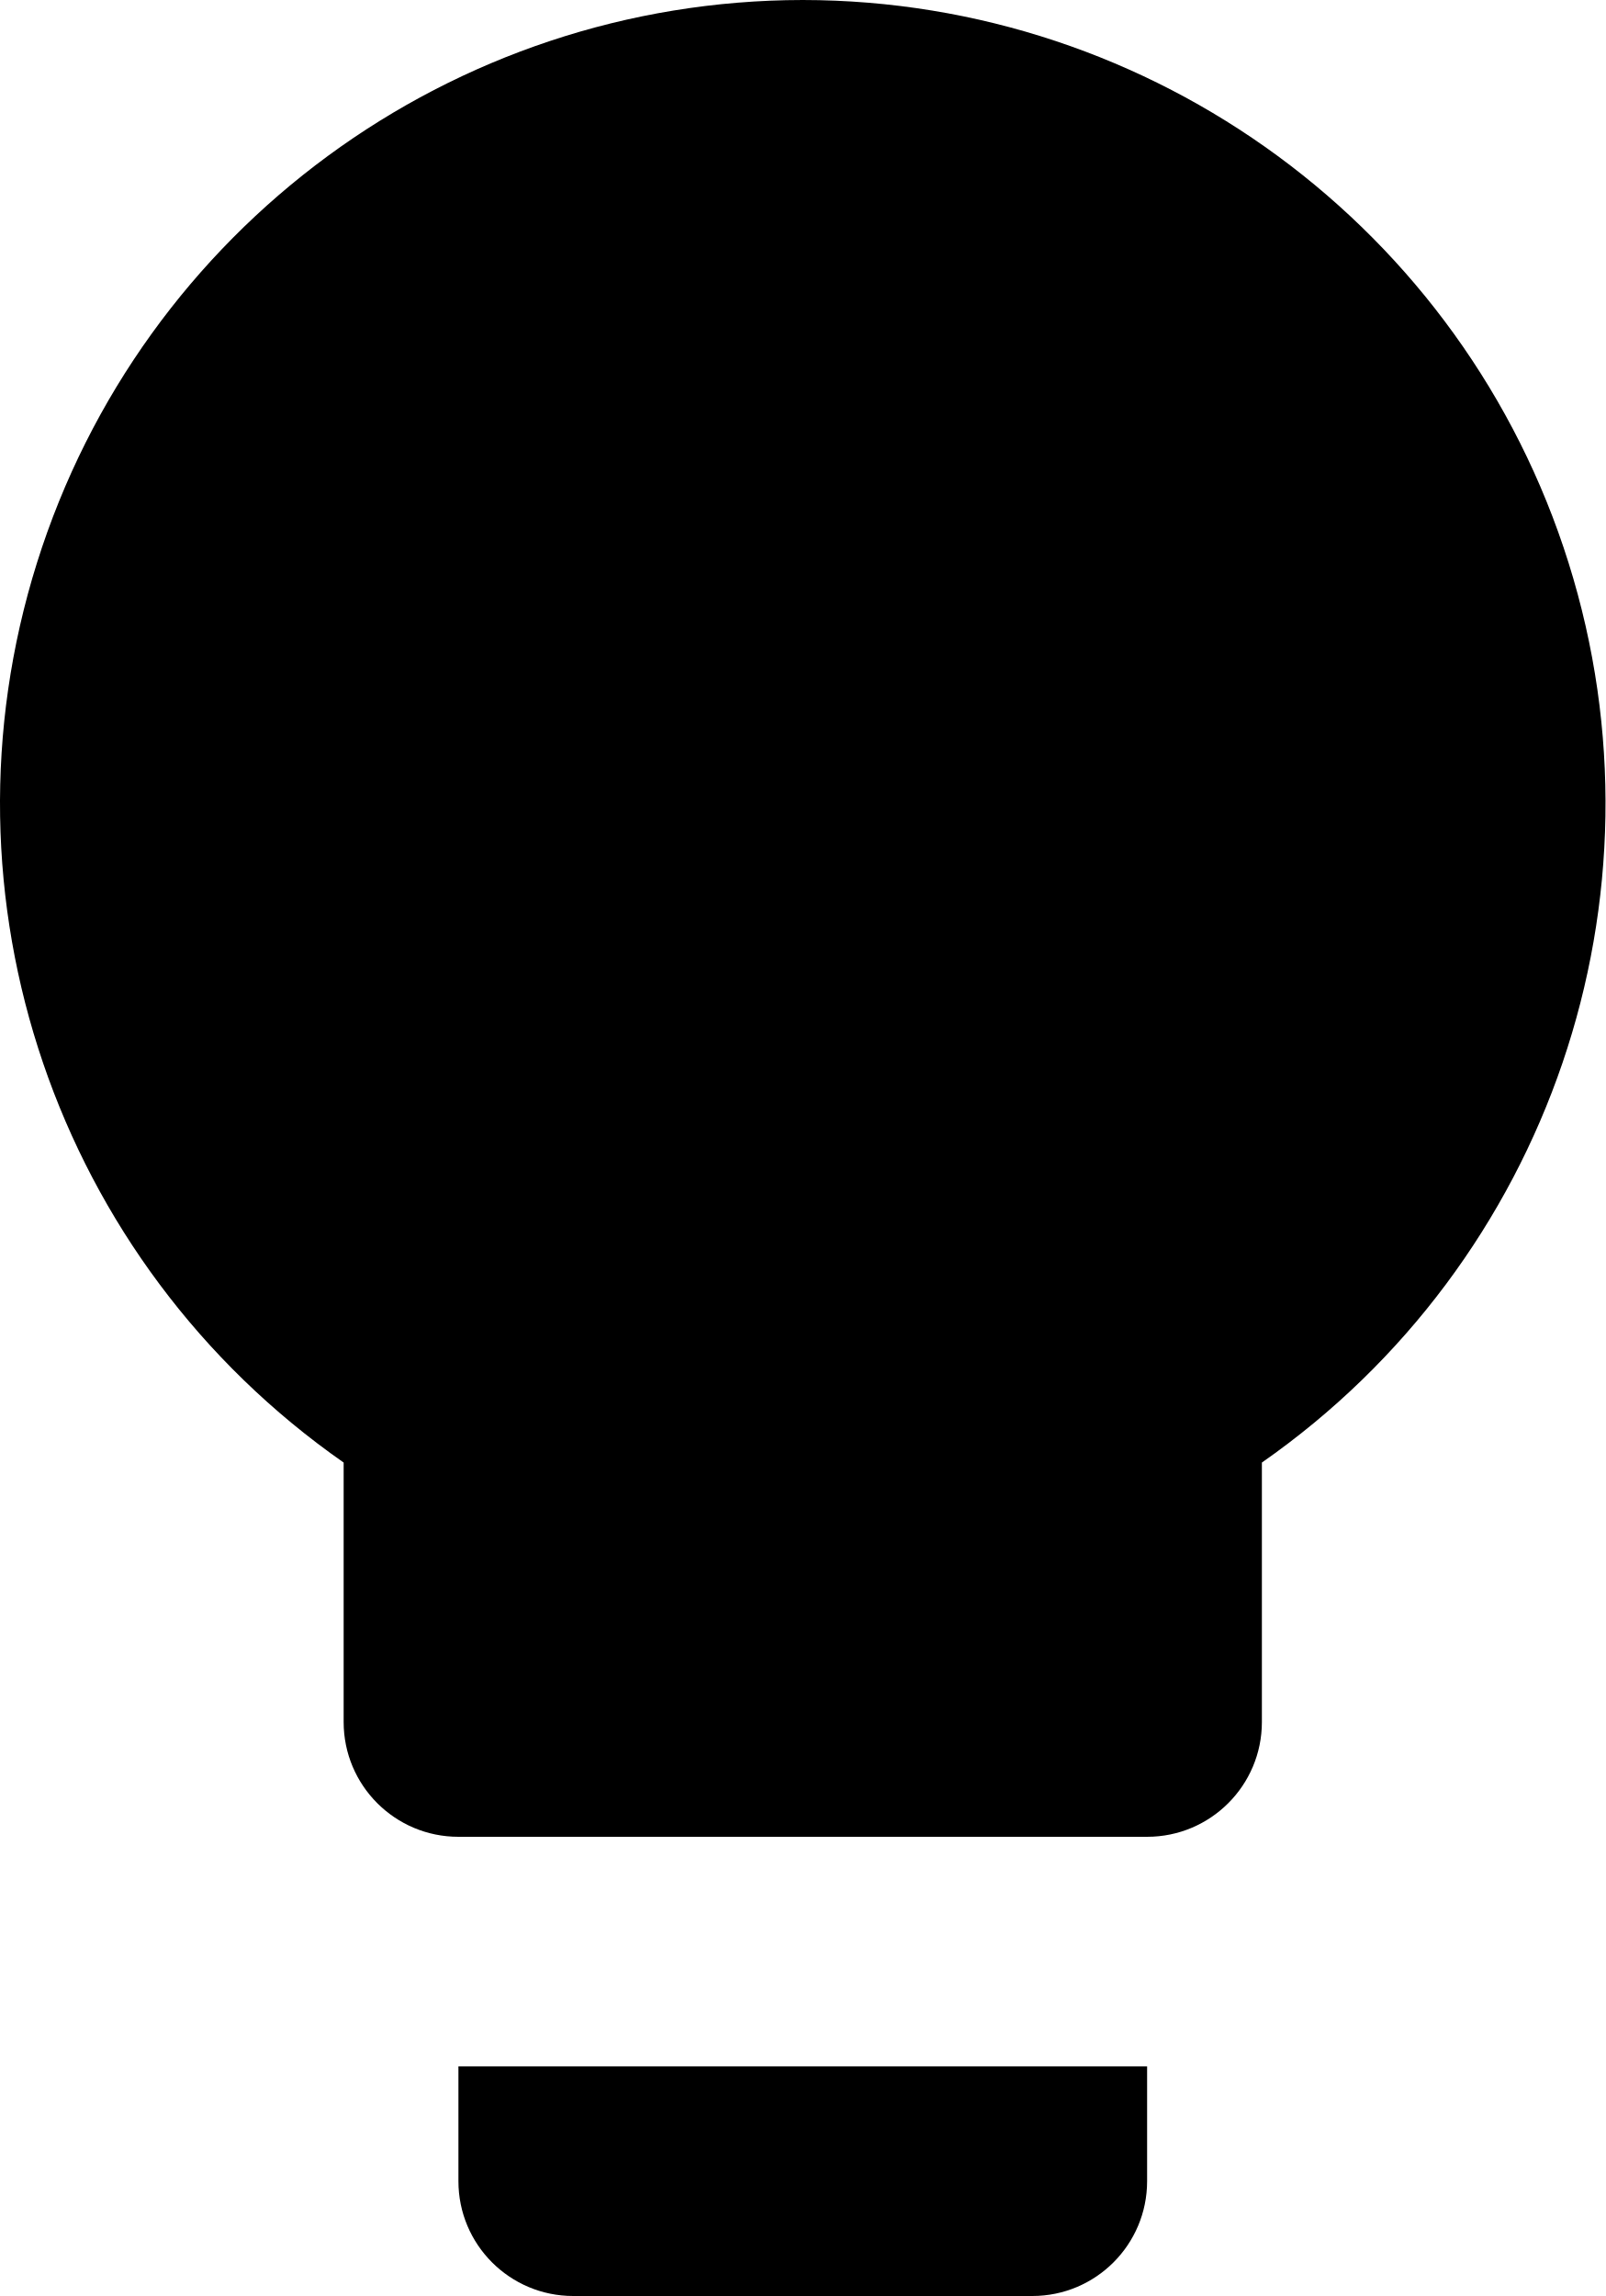
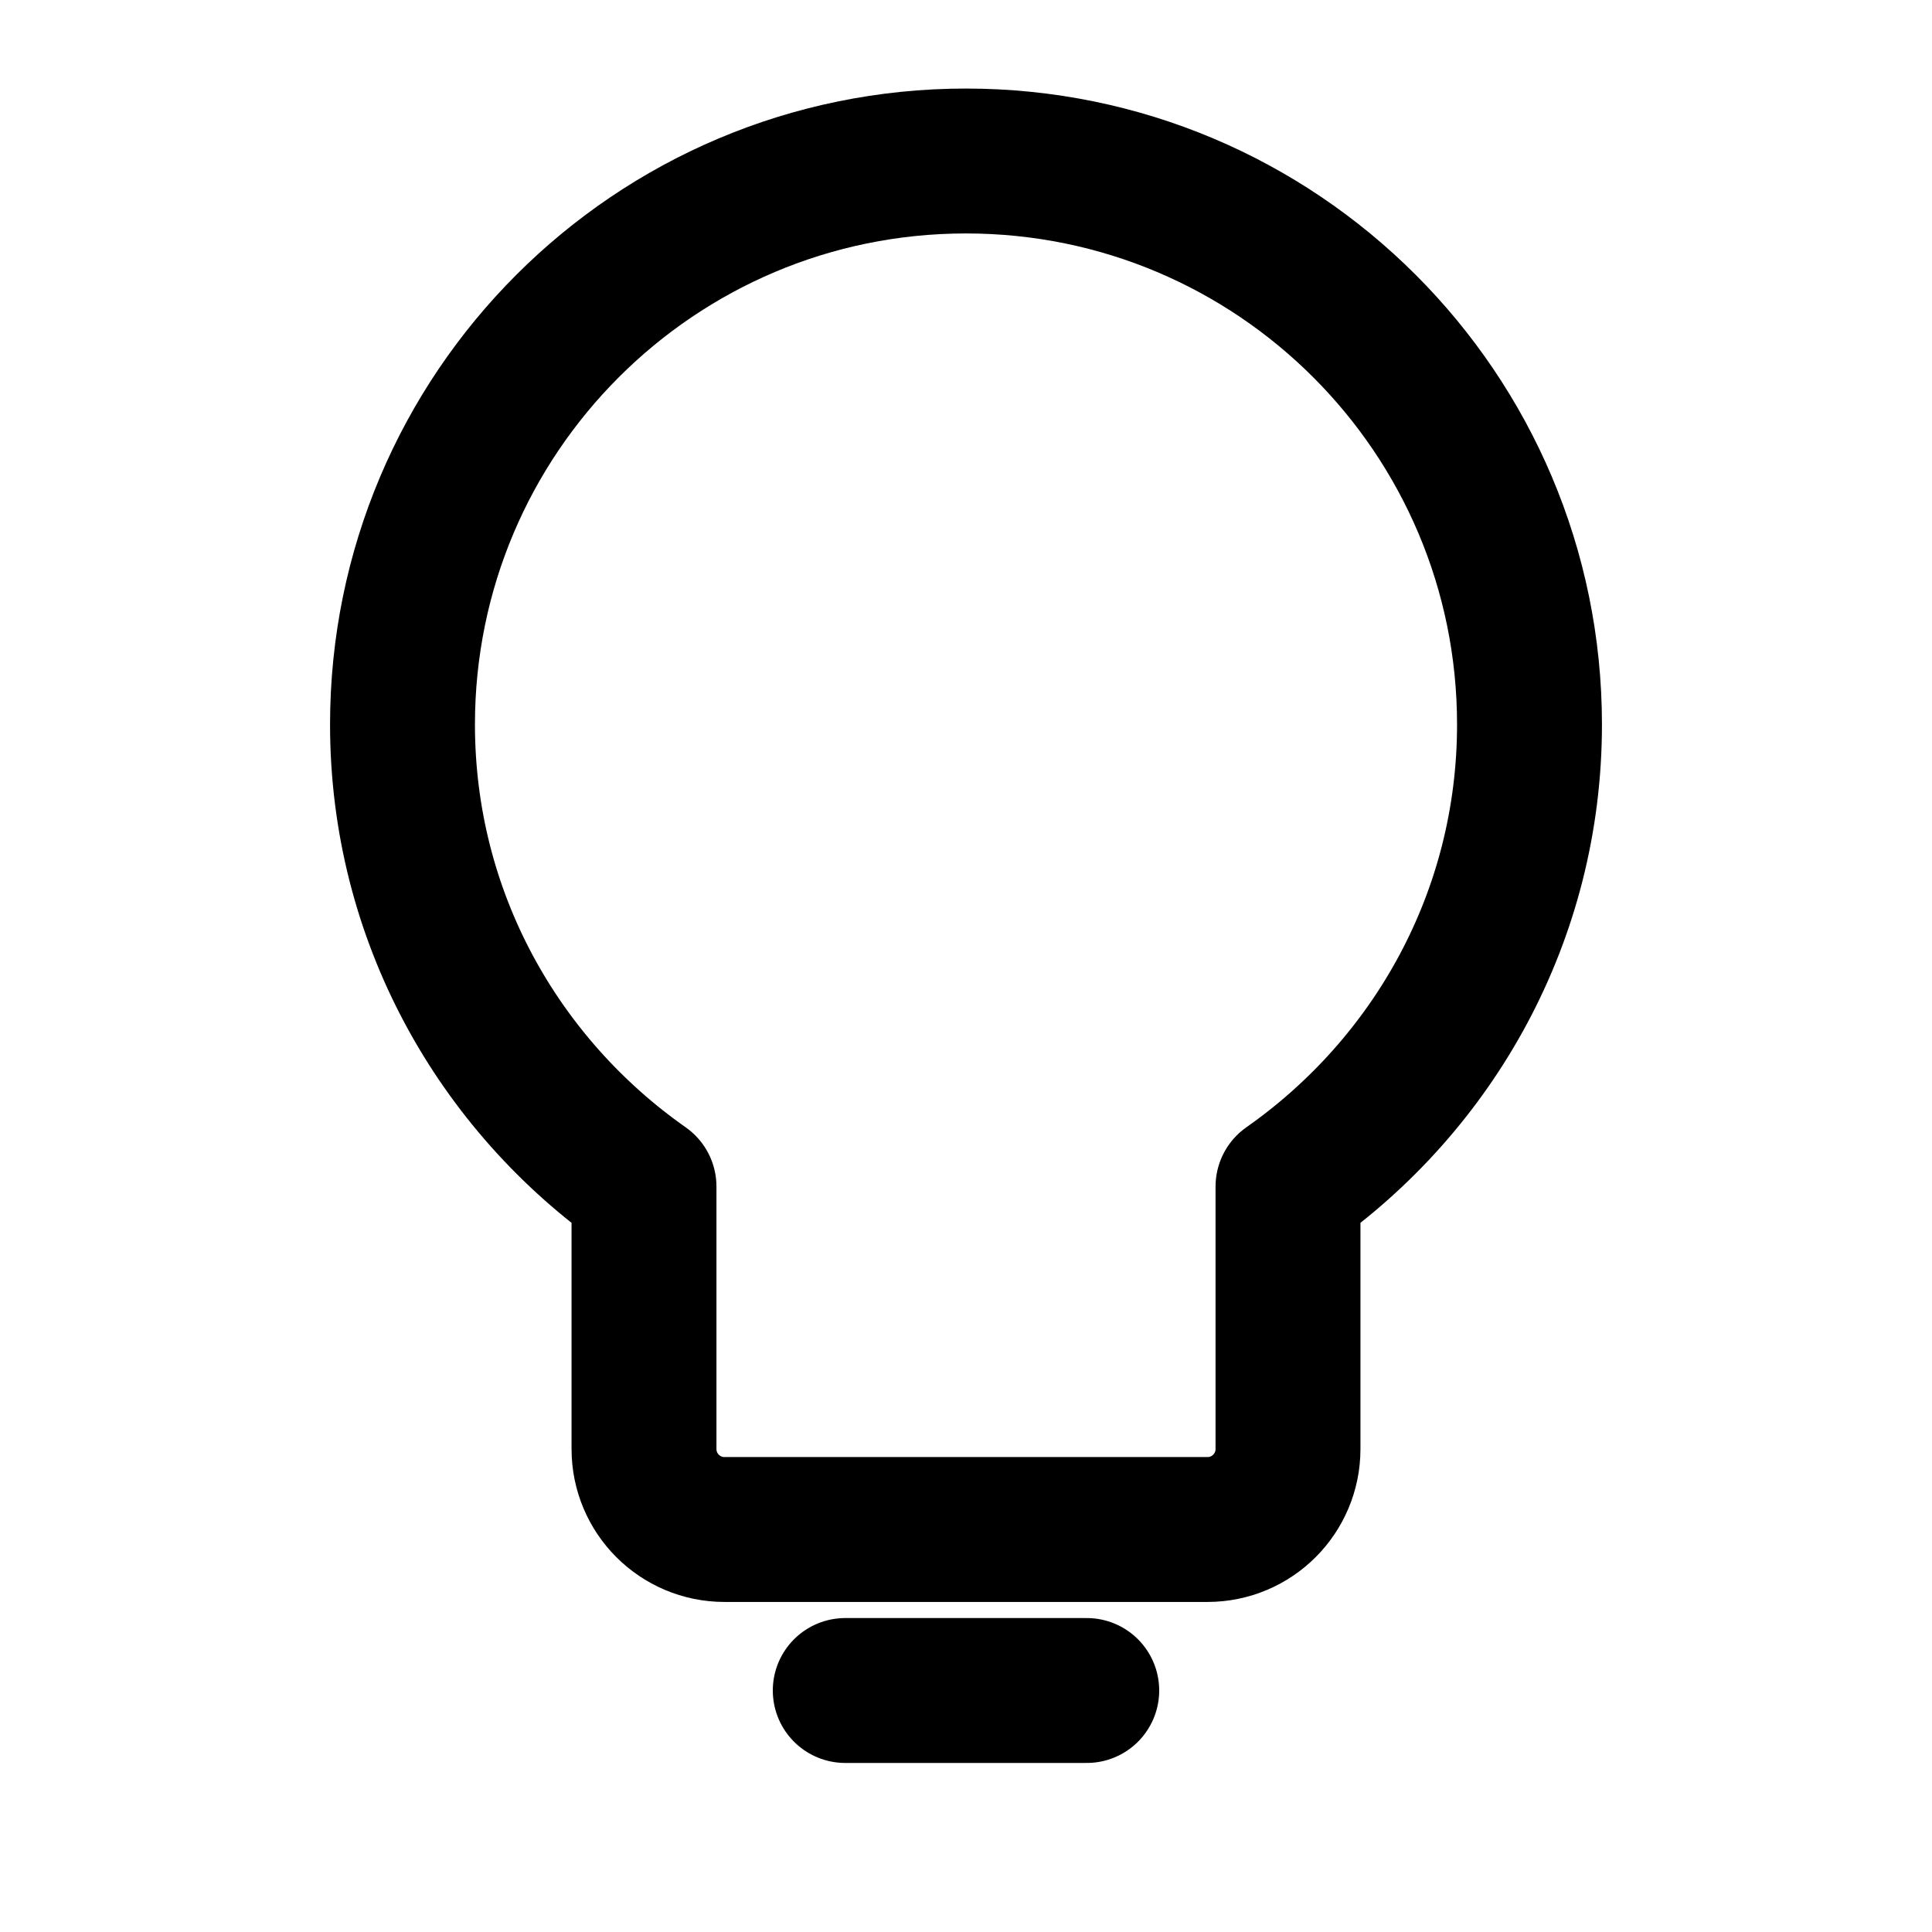
- <svg xmlns="http://www.w3.org/2000/svg" viewBox="0 0 466.265 666.667" preserveAspectRatio="none" fill="none">
-   <path d="M233.132 0C131.272 0.095 41.245 66.254 10.732 163.437C-19.781 260.62 16.273 366.365 99.799 424.667C99.799 424.667 99.799 500 99.799 500C99.799 518.409 114.723 533.333 133.132 533.333C133.132 533.333 333.132 533.333 333.132 533.333C351.542 533.333 366.466 518.409 366.466 500C366.466 500 366.466 424.667 366.466 424.667C449.991 366.365 486.045 260.62 455.533 163.437C425.02 66.254 334.993 0.095 233.132 0ZM133.132 633.333C133.132 651.743 148.056 666.667 166.466 666.667C166.466 666.667 299.799 666.667 299.799 666.667C318.208 666.667 333.132 651.743 333.132 633.333C333.132 633.333 333.132 600 333.132 600L133.132 600C133.132 600 133.132 633.333 133.132 633.333Z" fill="currentColor" />
+ <svg xmlns="http://www.w3.org/2000/svg" viewBox="0 0 24 24" fill="none" stroke="currentColor" stroke-width="1.8" stroke-linecap="round" stroke-linejoin="round">
+   <path d="M12 2a7 7 0 0 0-7 7c0 2.38 1.19 4.47 3 5.74V18a1 1 0 0 0 1 1h6a1 1 0 0 0 1-1v-3.26c1.81-1.27 3-3.36 3-5.74a7 7 0 0 0-7-7z" />
+   <path d="M10.5 21h3" />
</svg>
